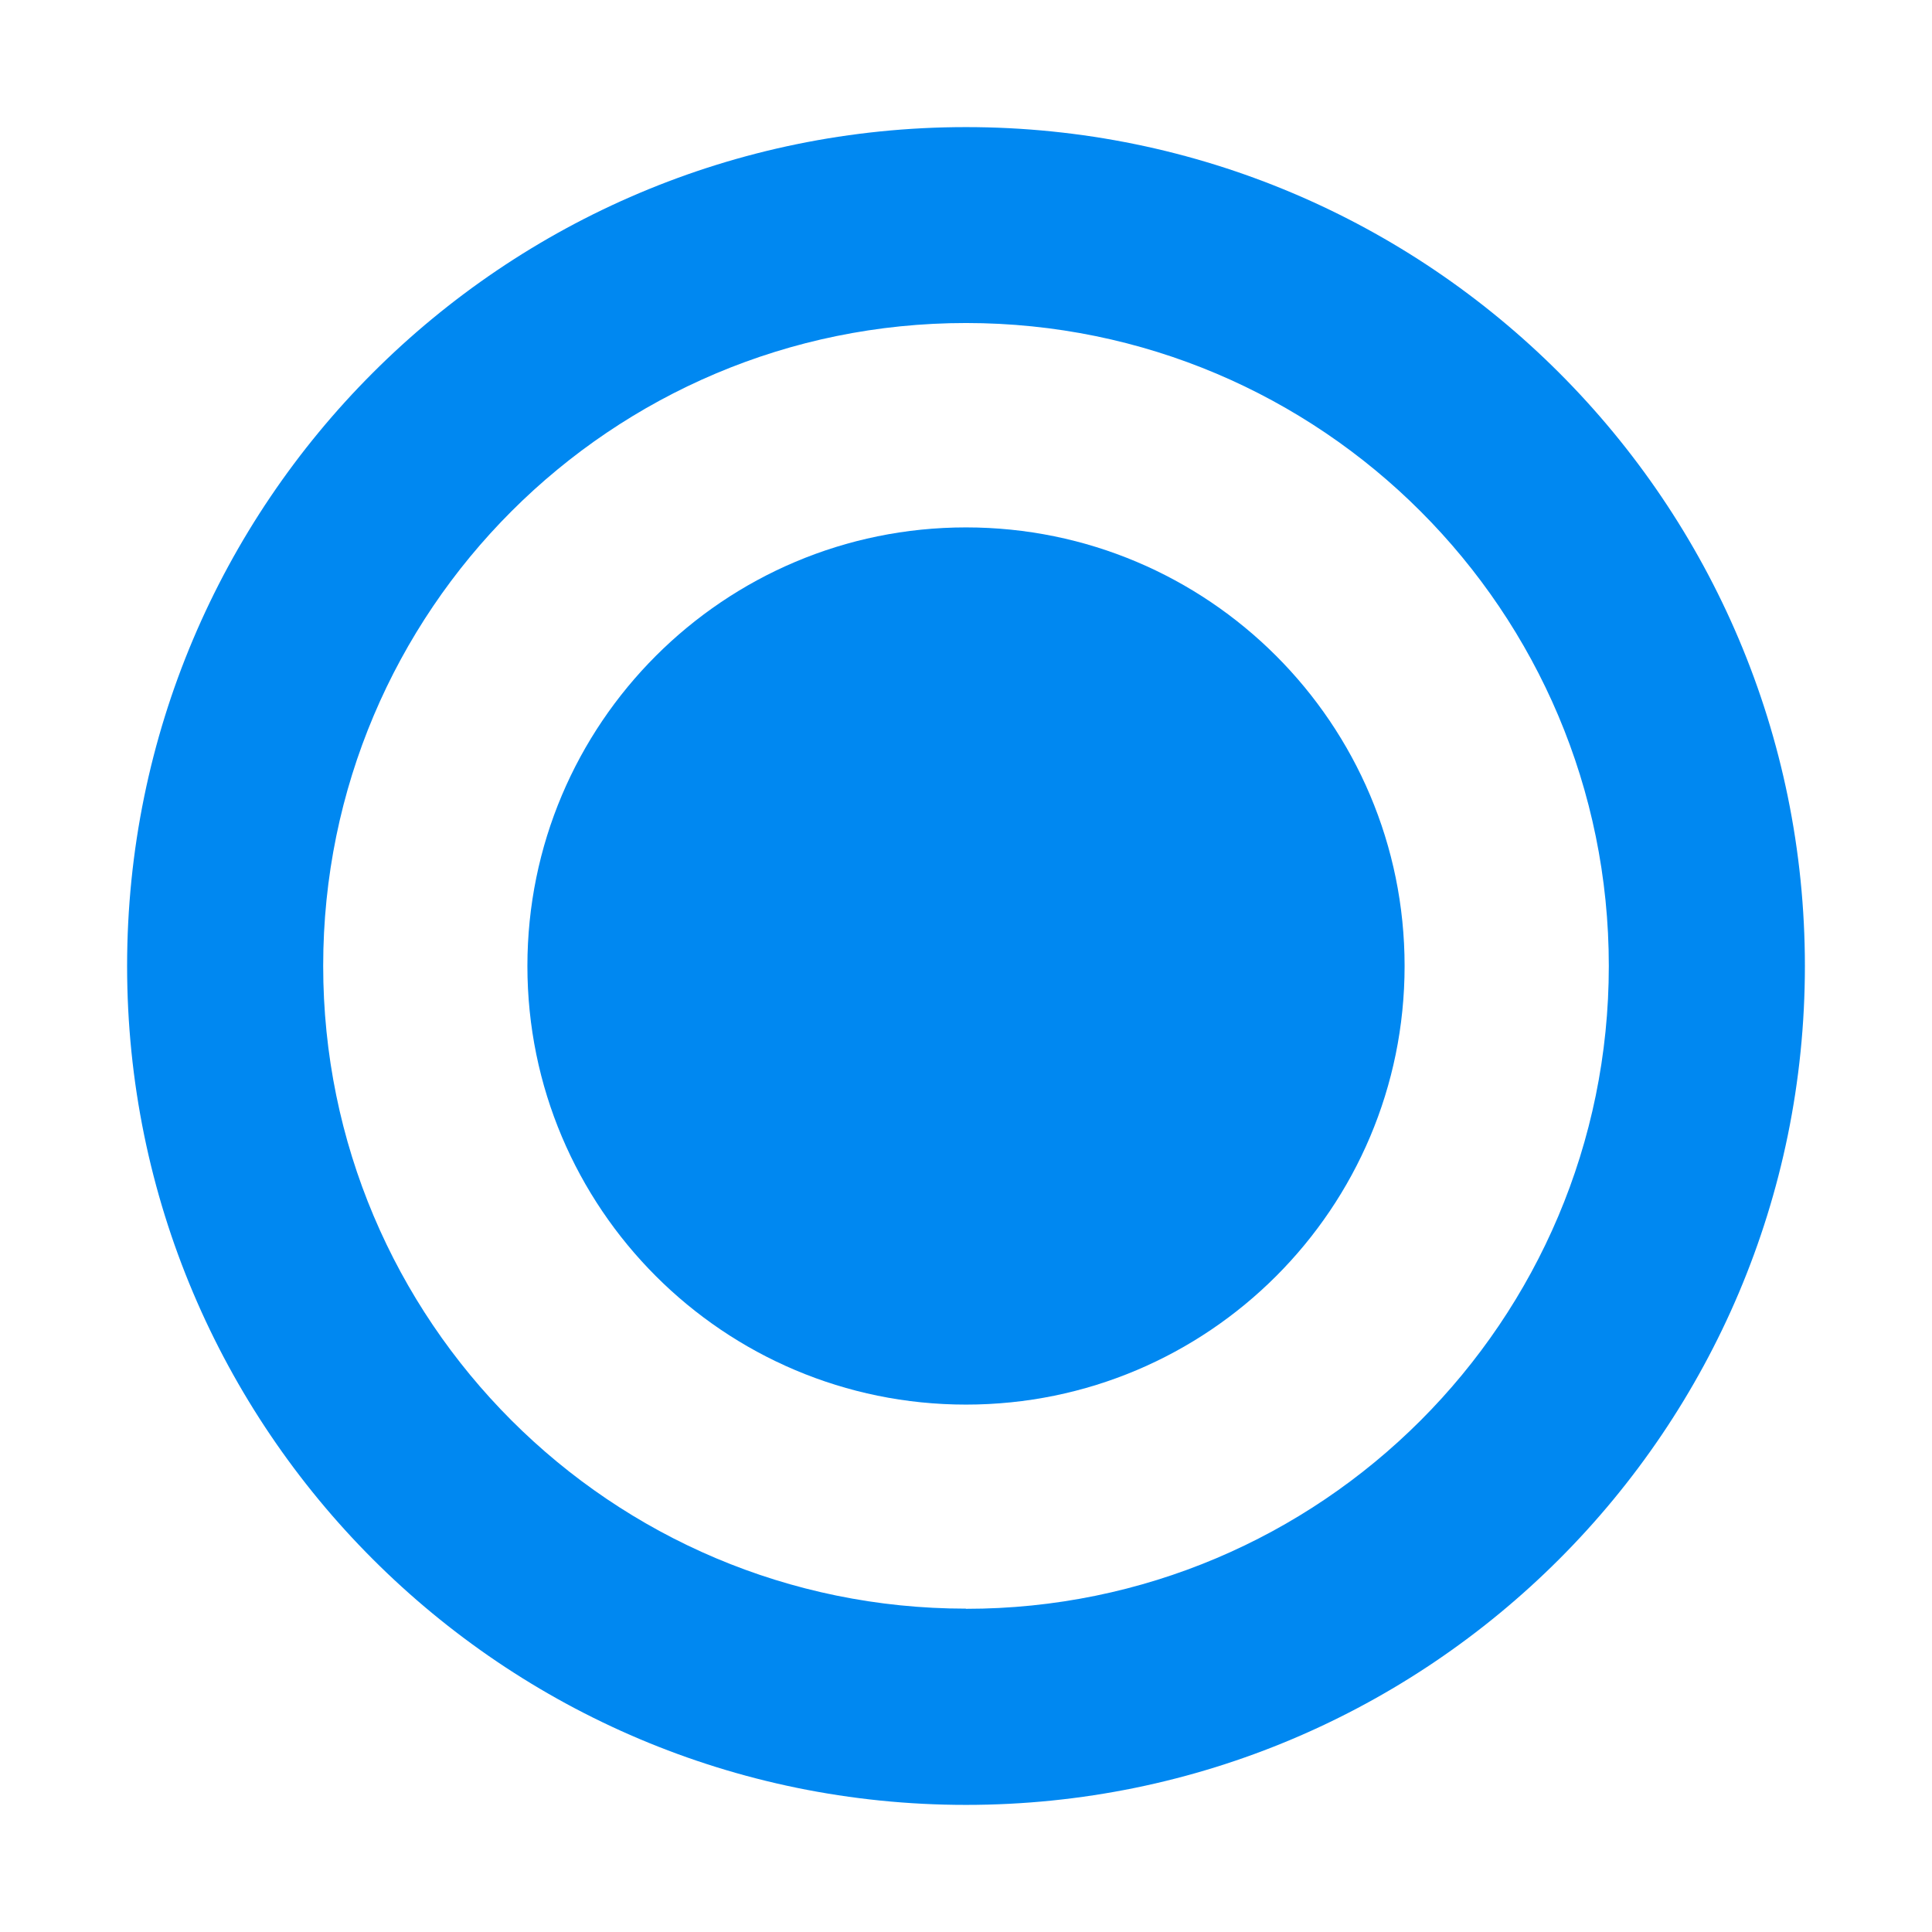
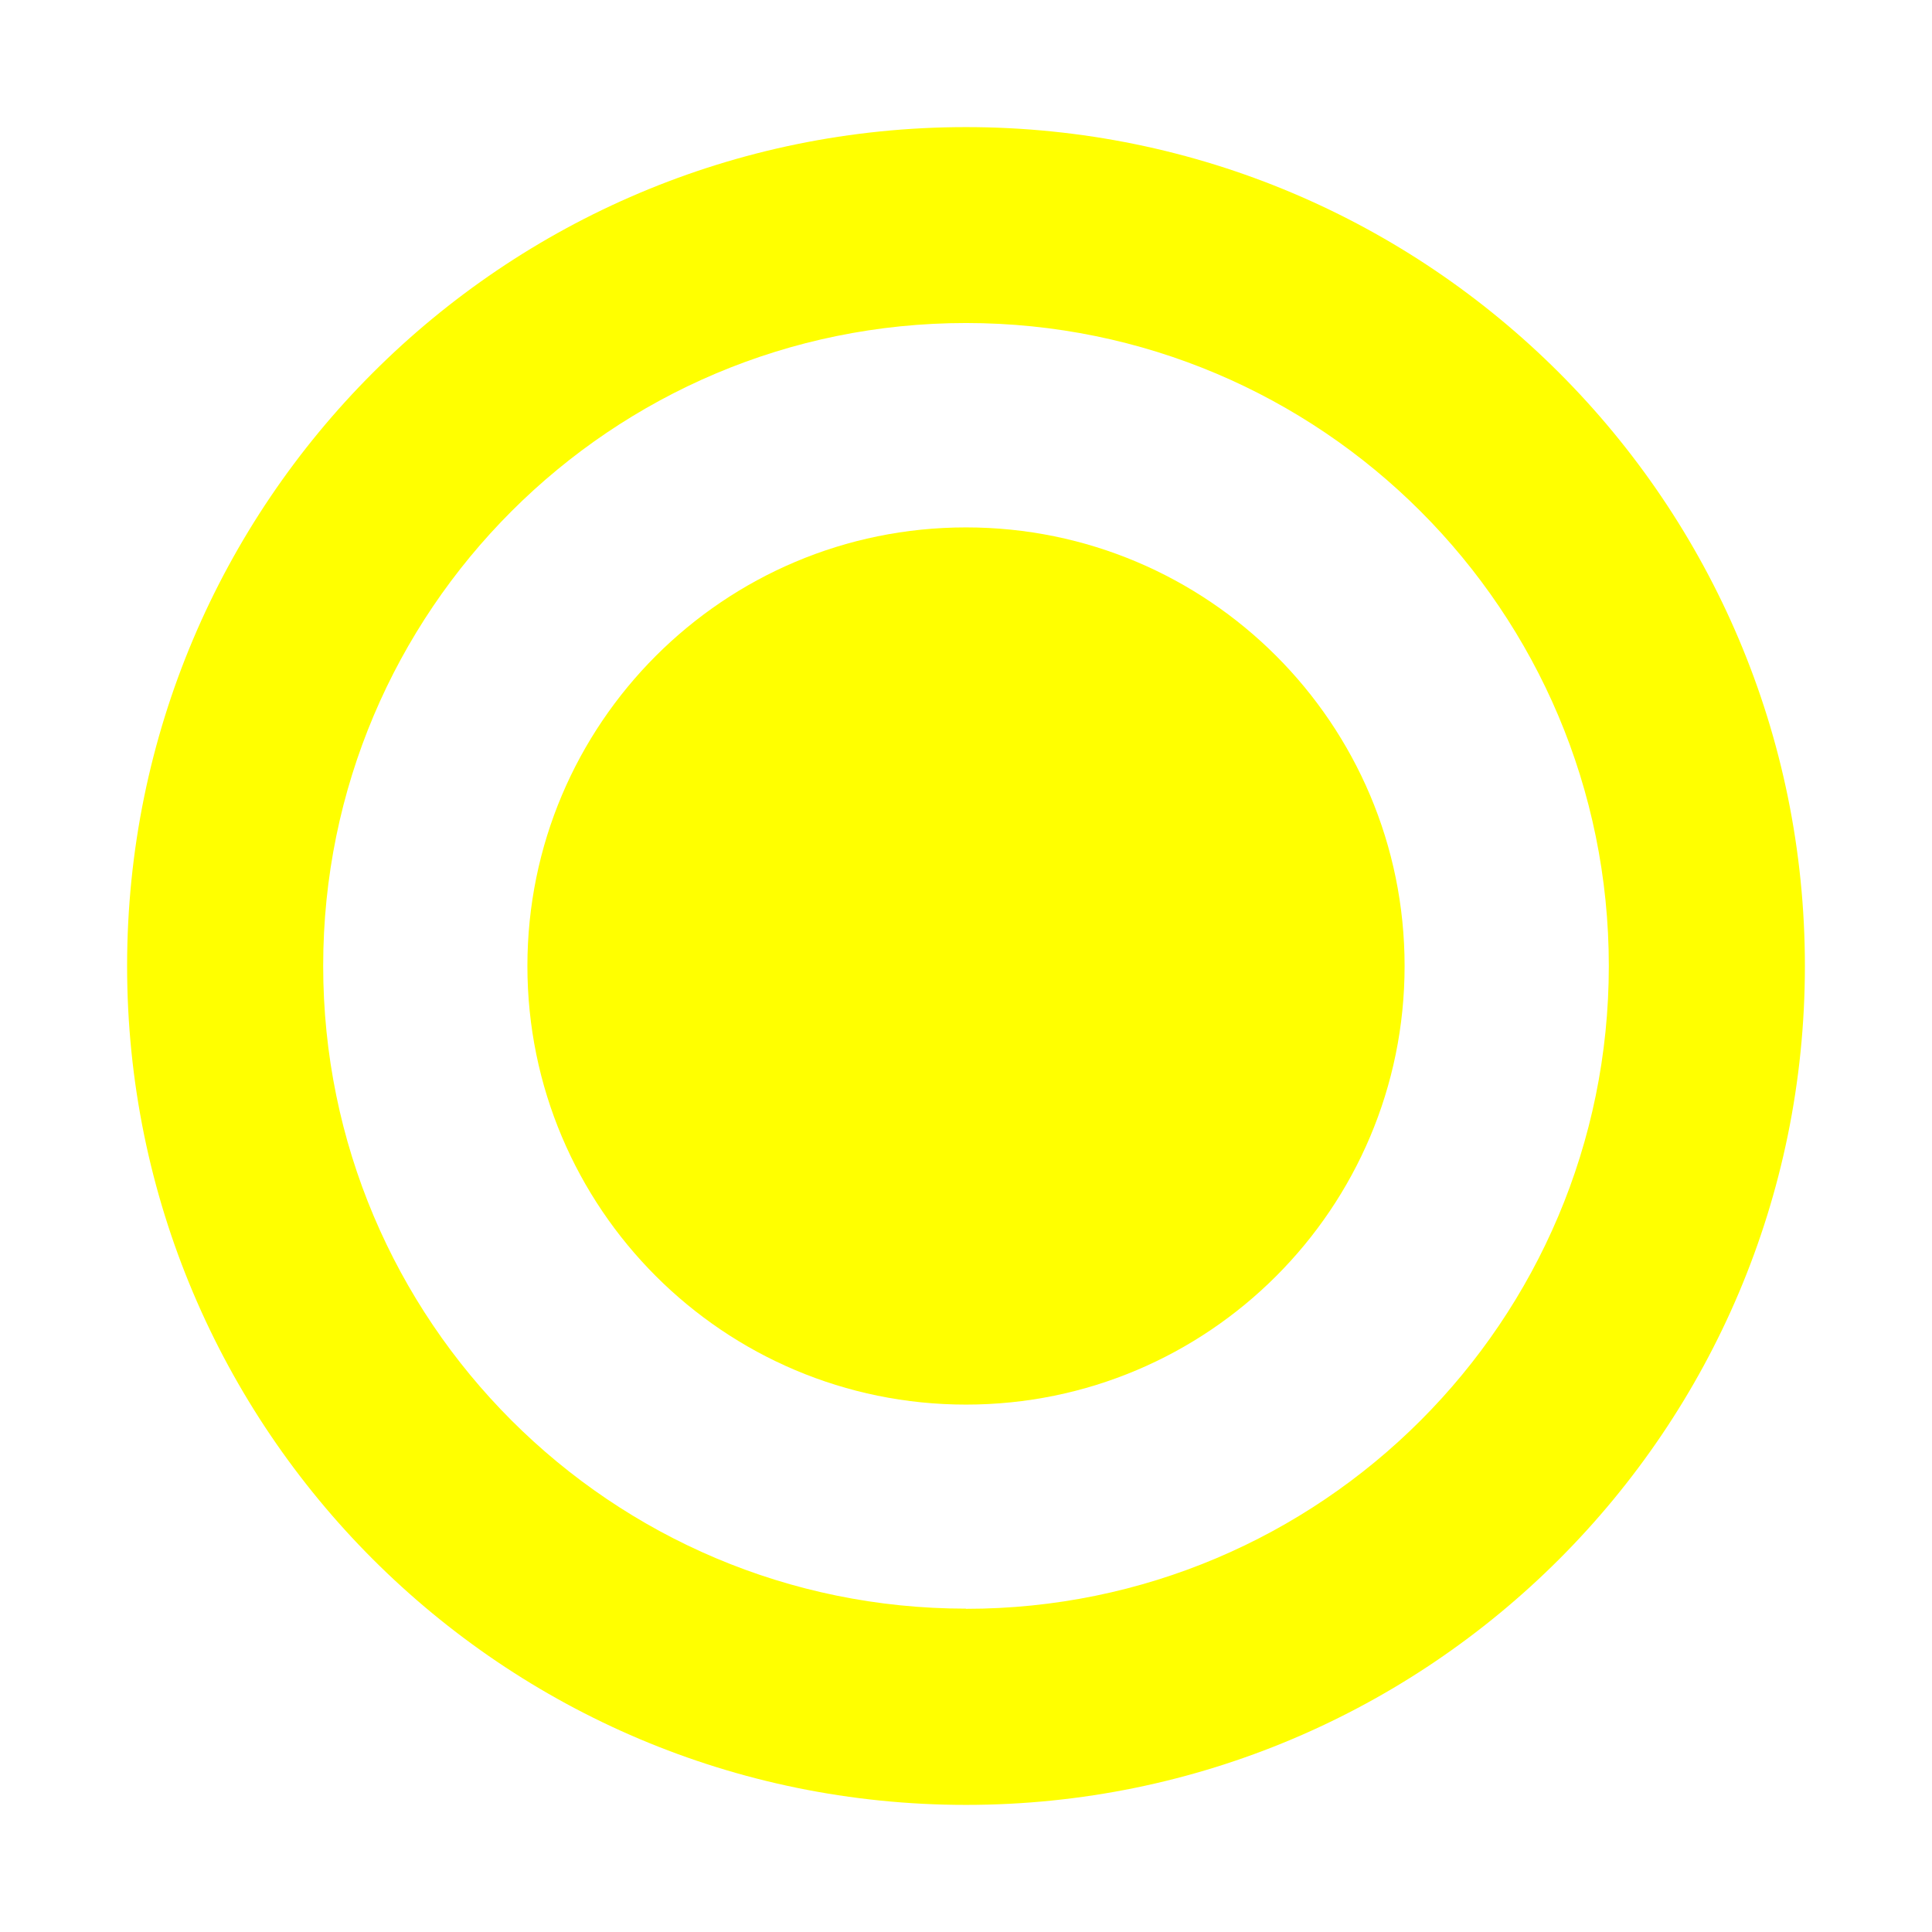
<svg xmlns="http://www.w3.org/2000/svg" id="Layer_1" data-name="Layer 1" viewBox="0 0 114 114">
  <defs>
-     <style>.cls-1{fill:#0088f1;}</style>
+     <style>.cls-1{fill:#ffff00;}</style>
  </defs>
  <path class="cls-1" d="M57,7.5A49.5,49.5,0,1,0,106.5,57,49.5,49.5,0,0,0,57,7.5Zm0,87.42A37.93,37.93,0,1,1,94.93,57,37.93,37.93,0,0,1,57,94.93Z" />
  <circle class="cls-1" cx="57" cy="57" r="25.88" />
</svg>
